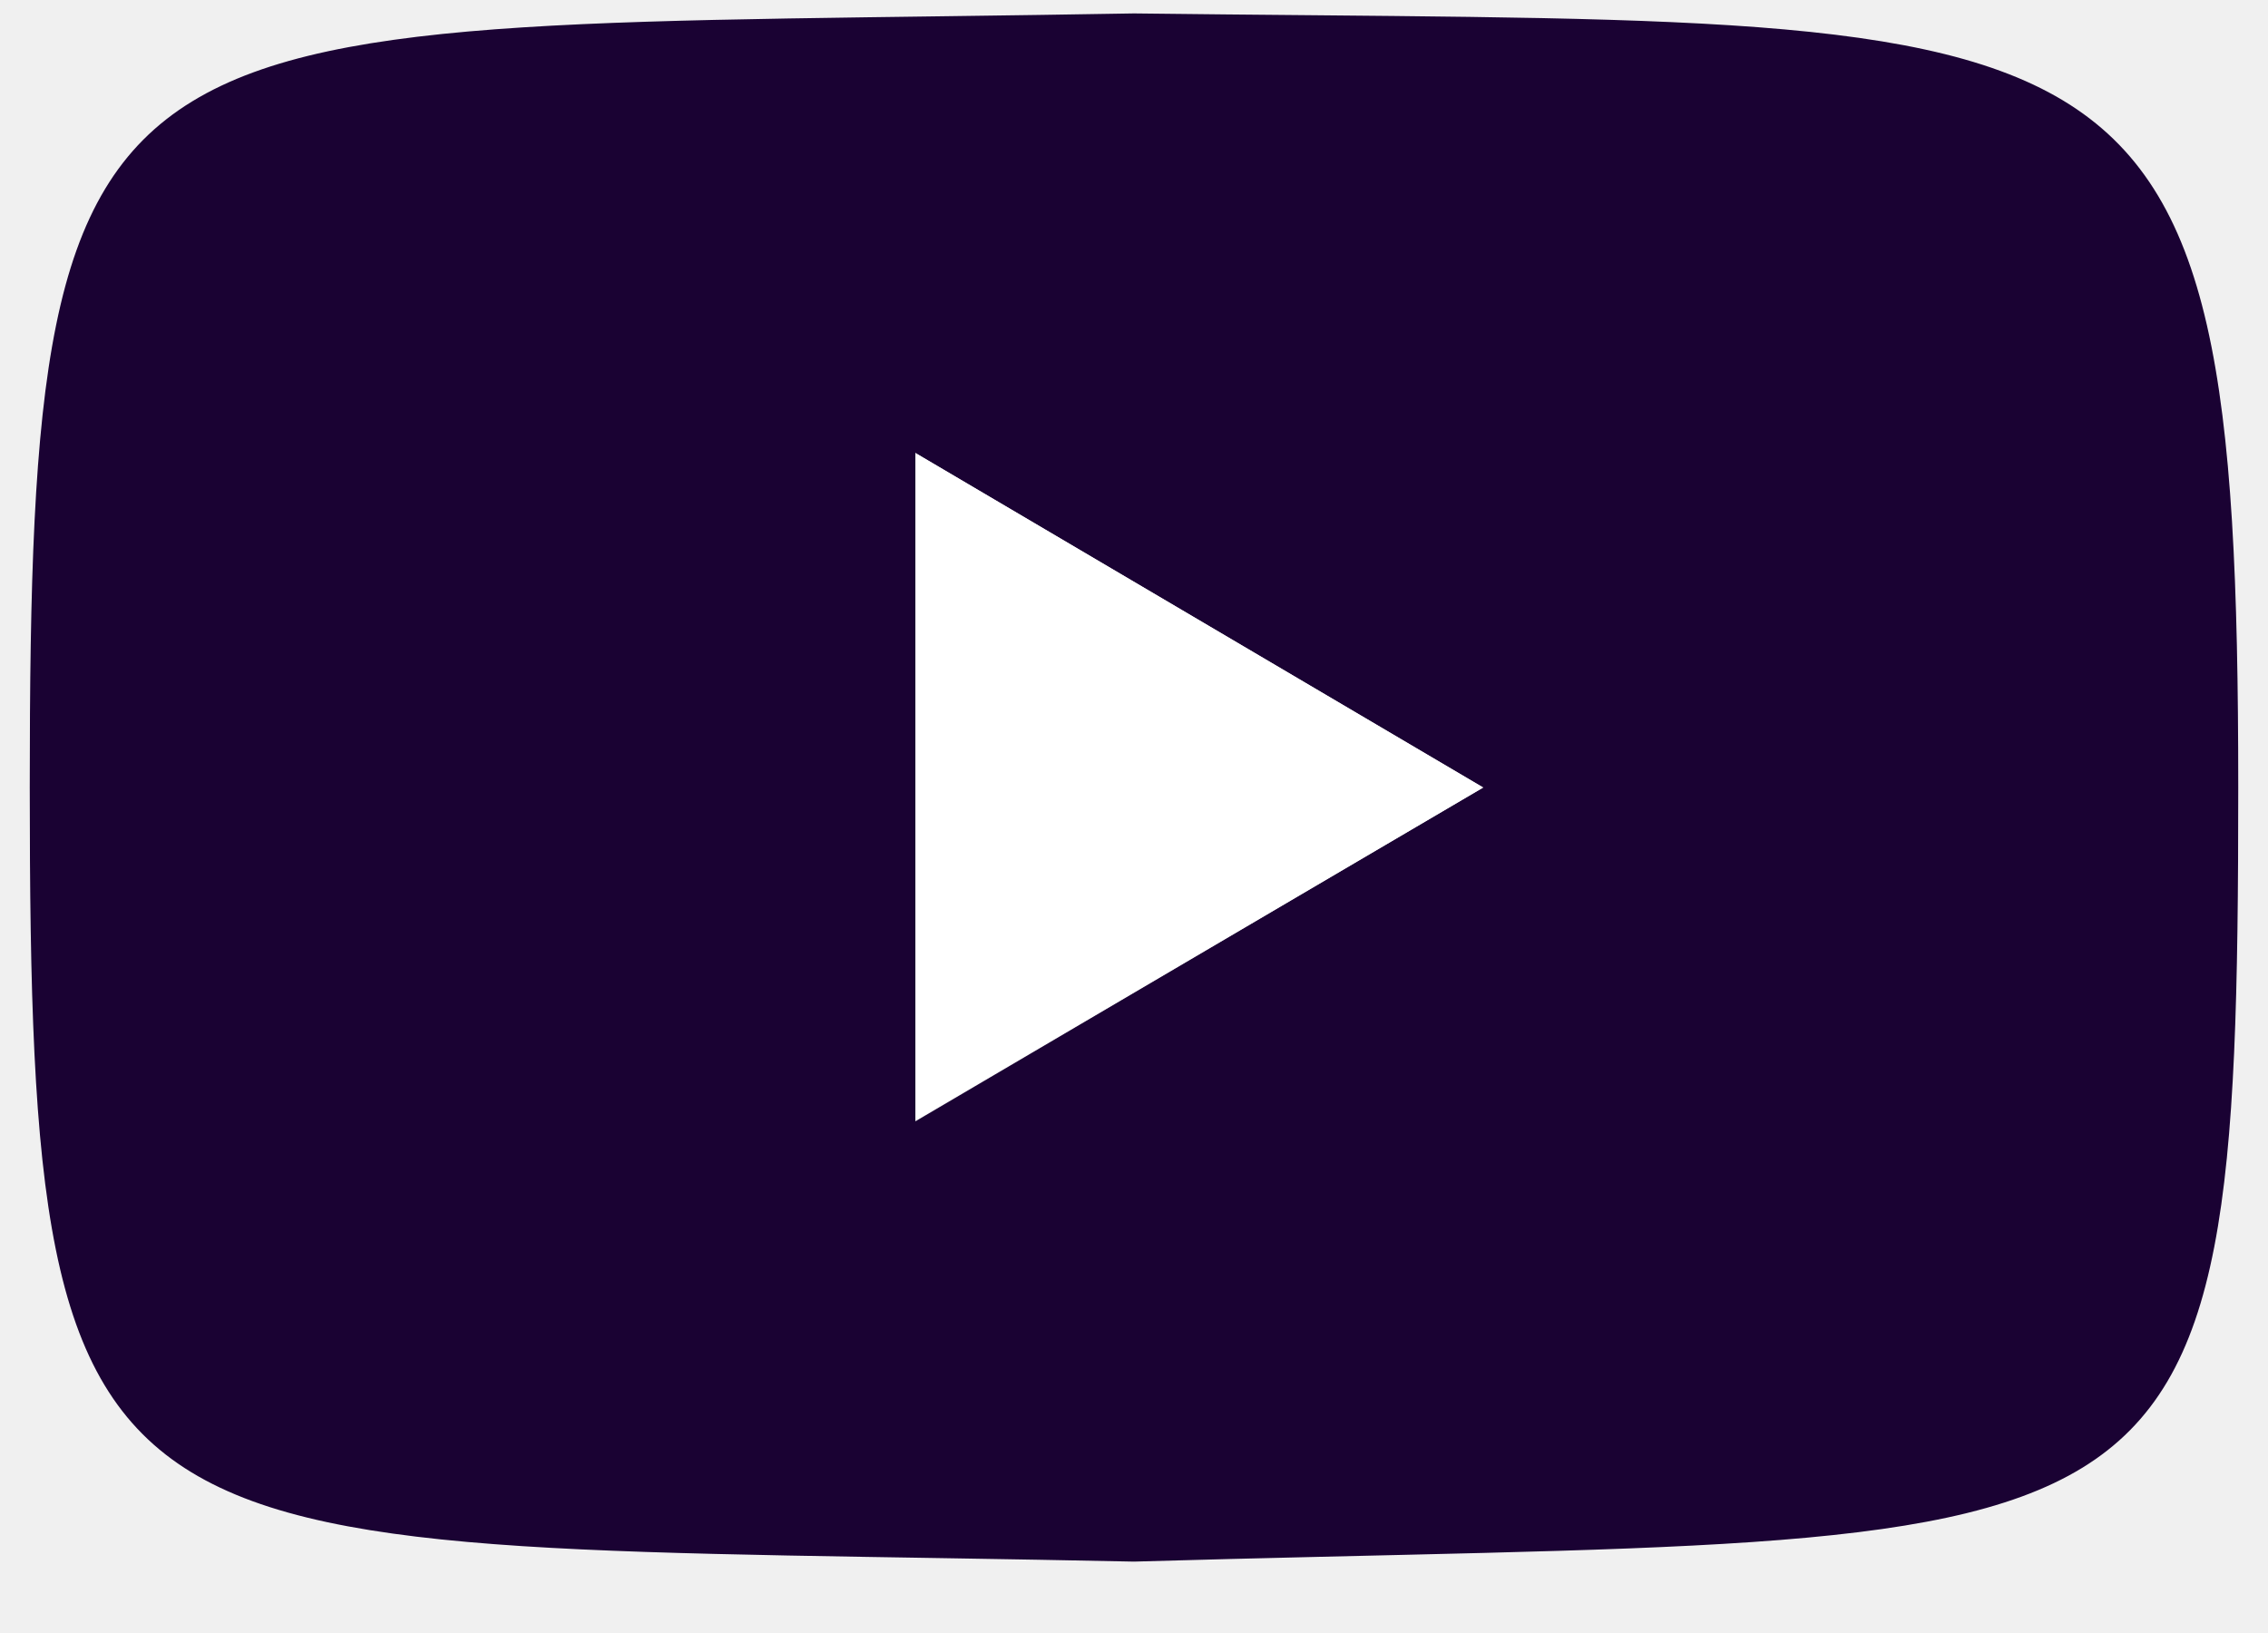
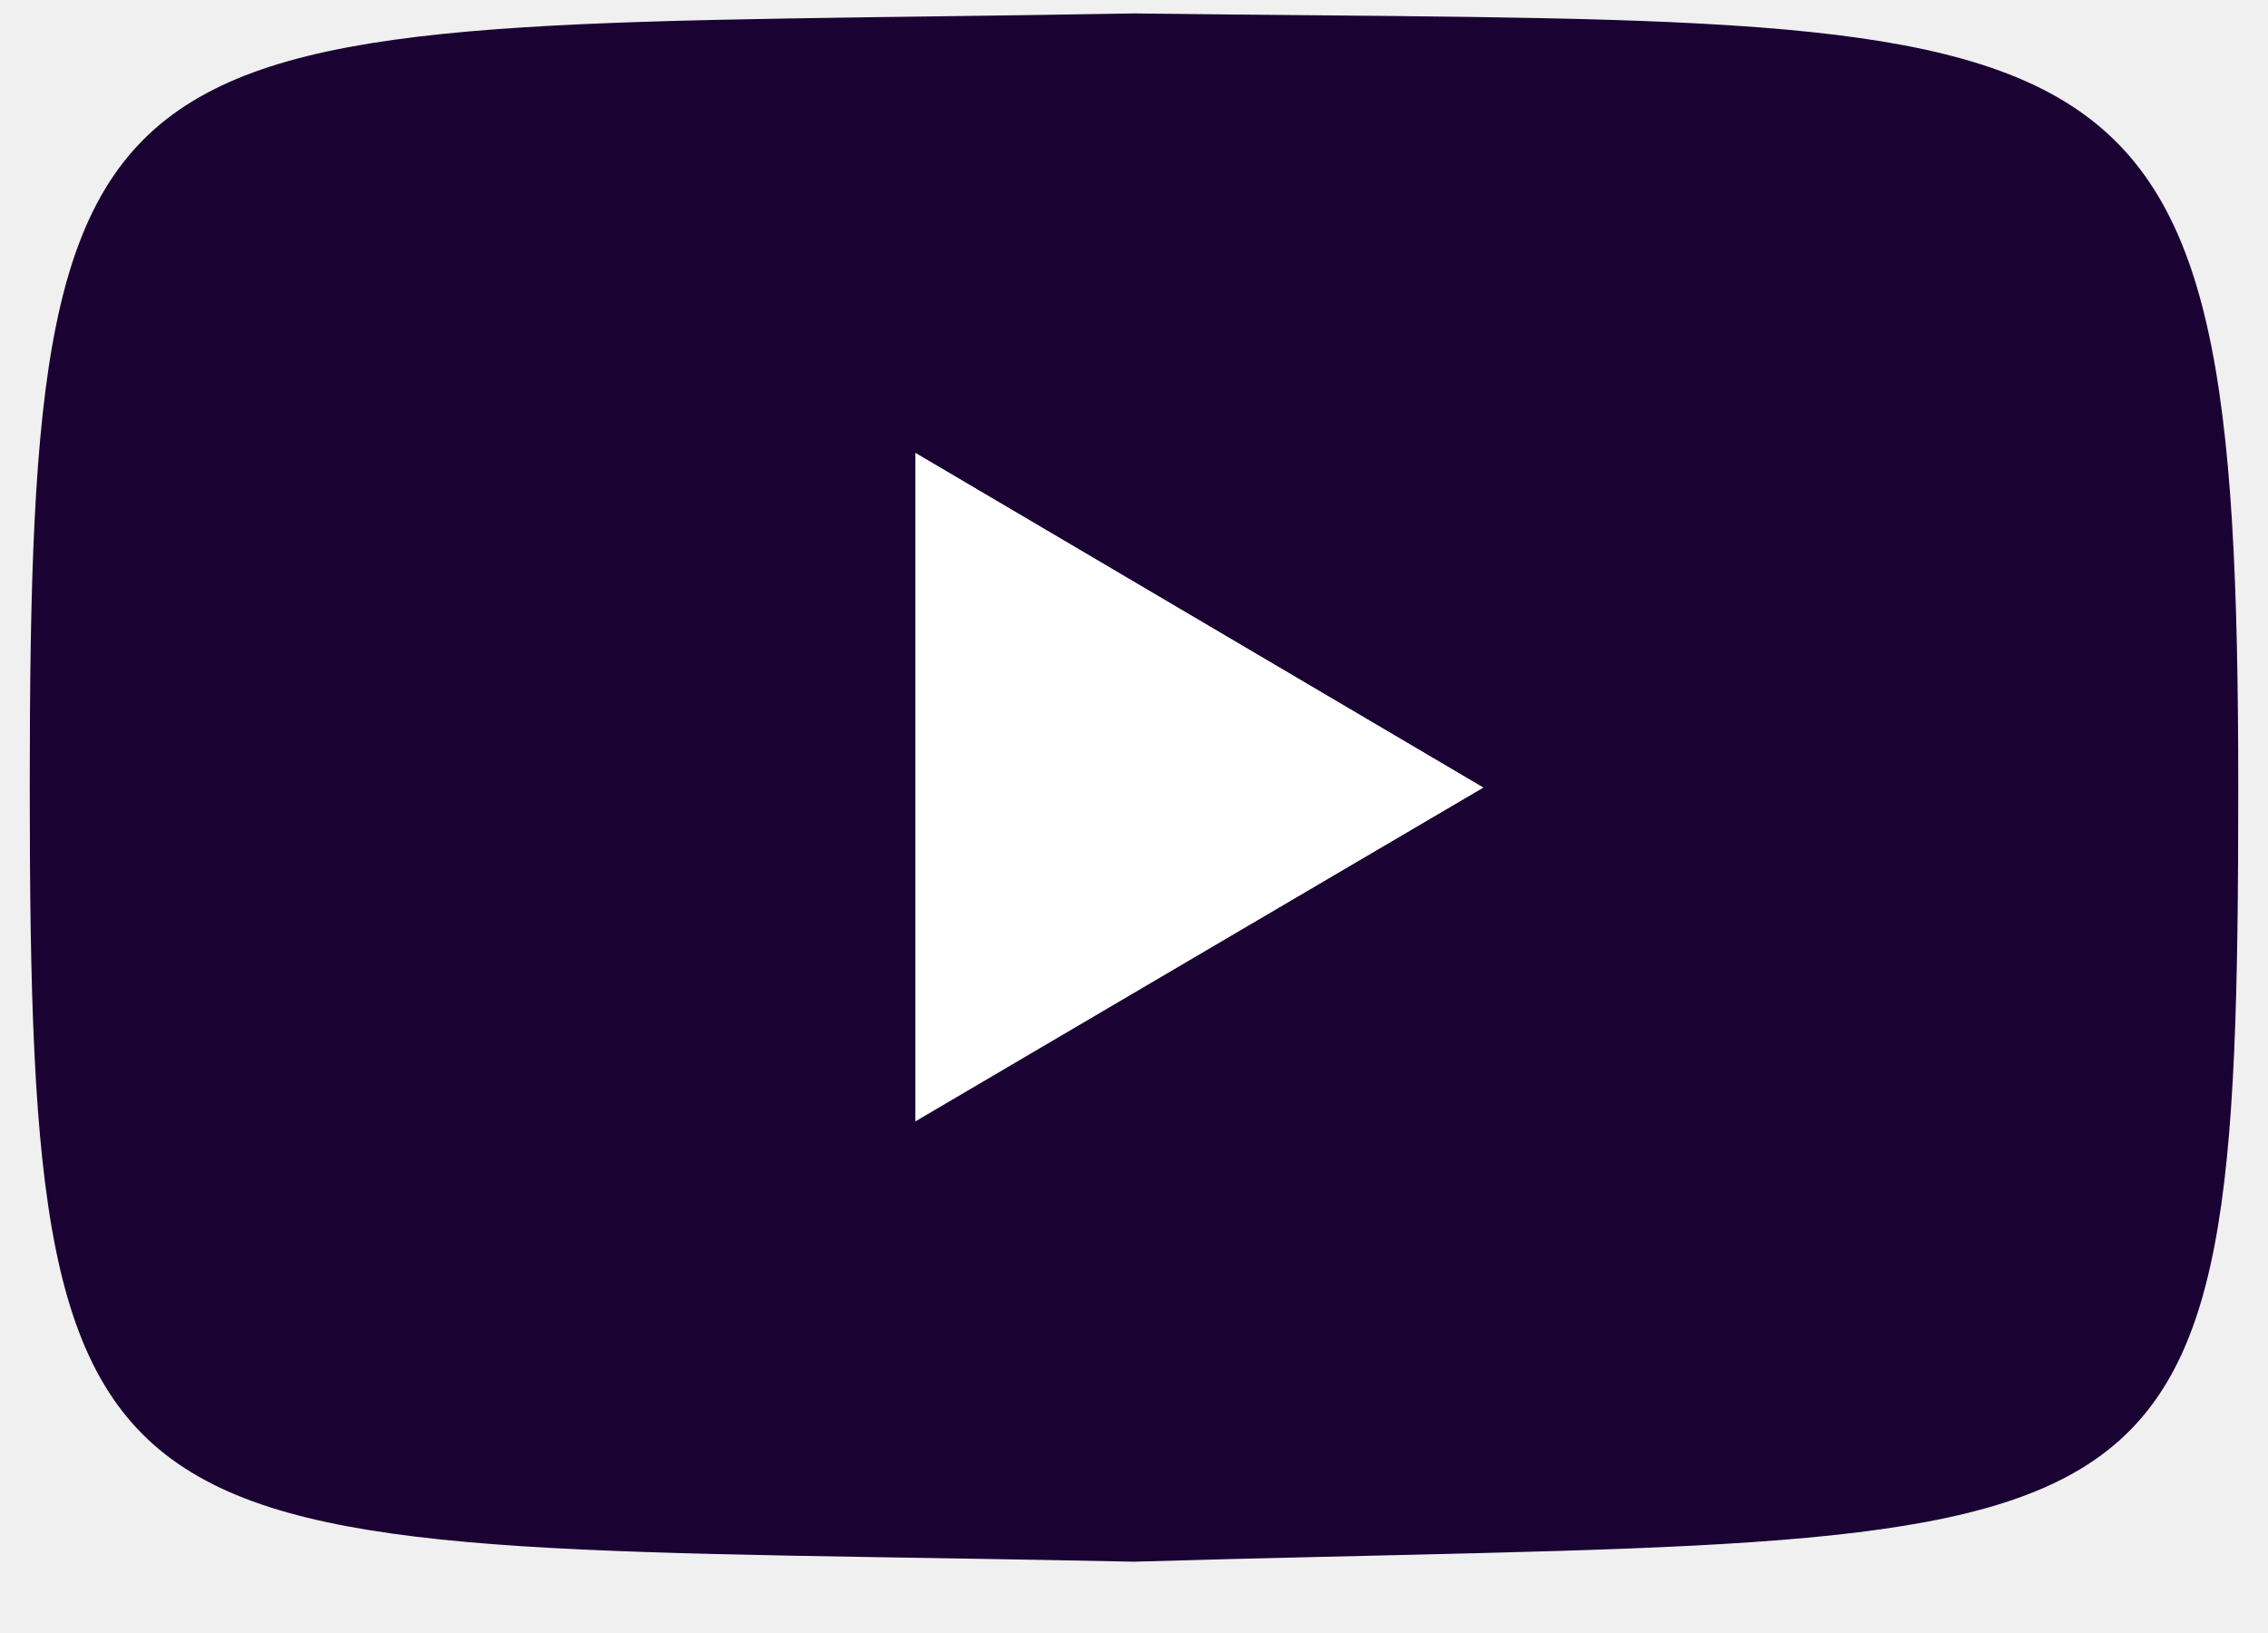
- <svg xmlns="http://www.w3.org/2000/svg" width="25" height="18" viewBox="0 0 25 18" fill="none">
-   <path d="M12.5 0.148C1.043 0.349 0.328 -0.31 0.328 8.68C0.328 17.671 1.019 16.972 12.5 17.213C24.142 16.876 24.672 17.639 24.672 8.68C24.672 -0.278 23.572 0.284 12.5 0.148ZM10.09 12.352V4.993L16.349 8.68L10.09 12.36V12.352Z" fill="#1A0233" />
-   <path d="M16.349 8.681L10.09 12.352V4.993L16.349 8.681Z" fill="white" />
+ <svg xmlns="http://www.w3.org/2000/svg" fill="none" height="18" viewBox="0 0 25 18" width="25">
+   <path d="m12.5.148c-11.457.201-12.172-.458-12.172 8.533 0 8.991.691 8.292 12.172 8.533 11.642-.337 12.172.426 12.172-8.533 0-8.959-1.101-8.396-12.172-8.533zm-2.41 12.205v-7.36l6.259 3.688-6.259 3.68z" fill="#1a0233" />
+   <path d="m16.349 8.681-6.259 3.672v-7.36z" fill="#fff" />
</svg>
